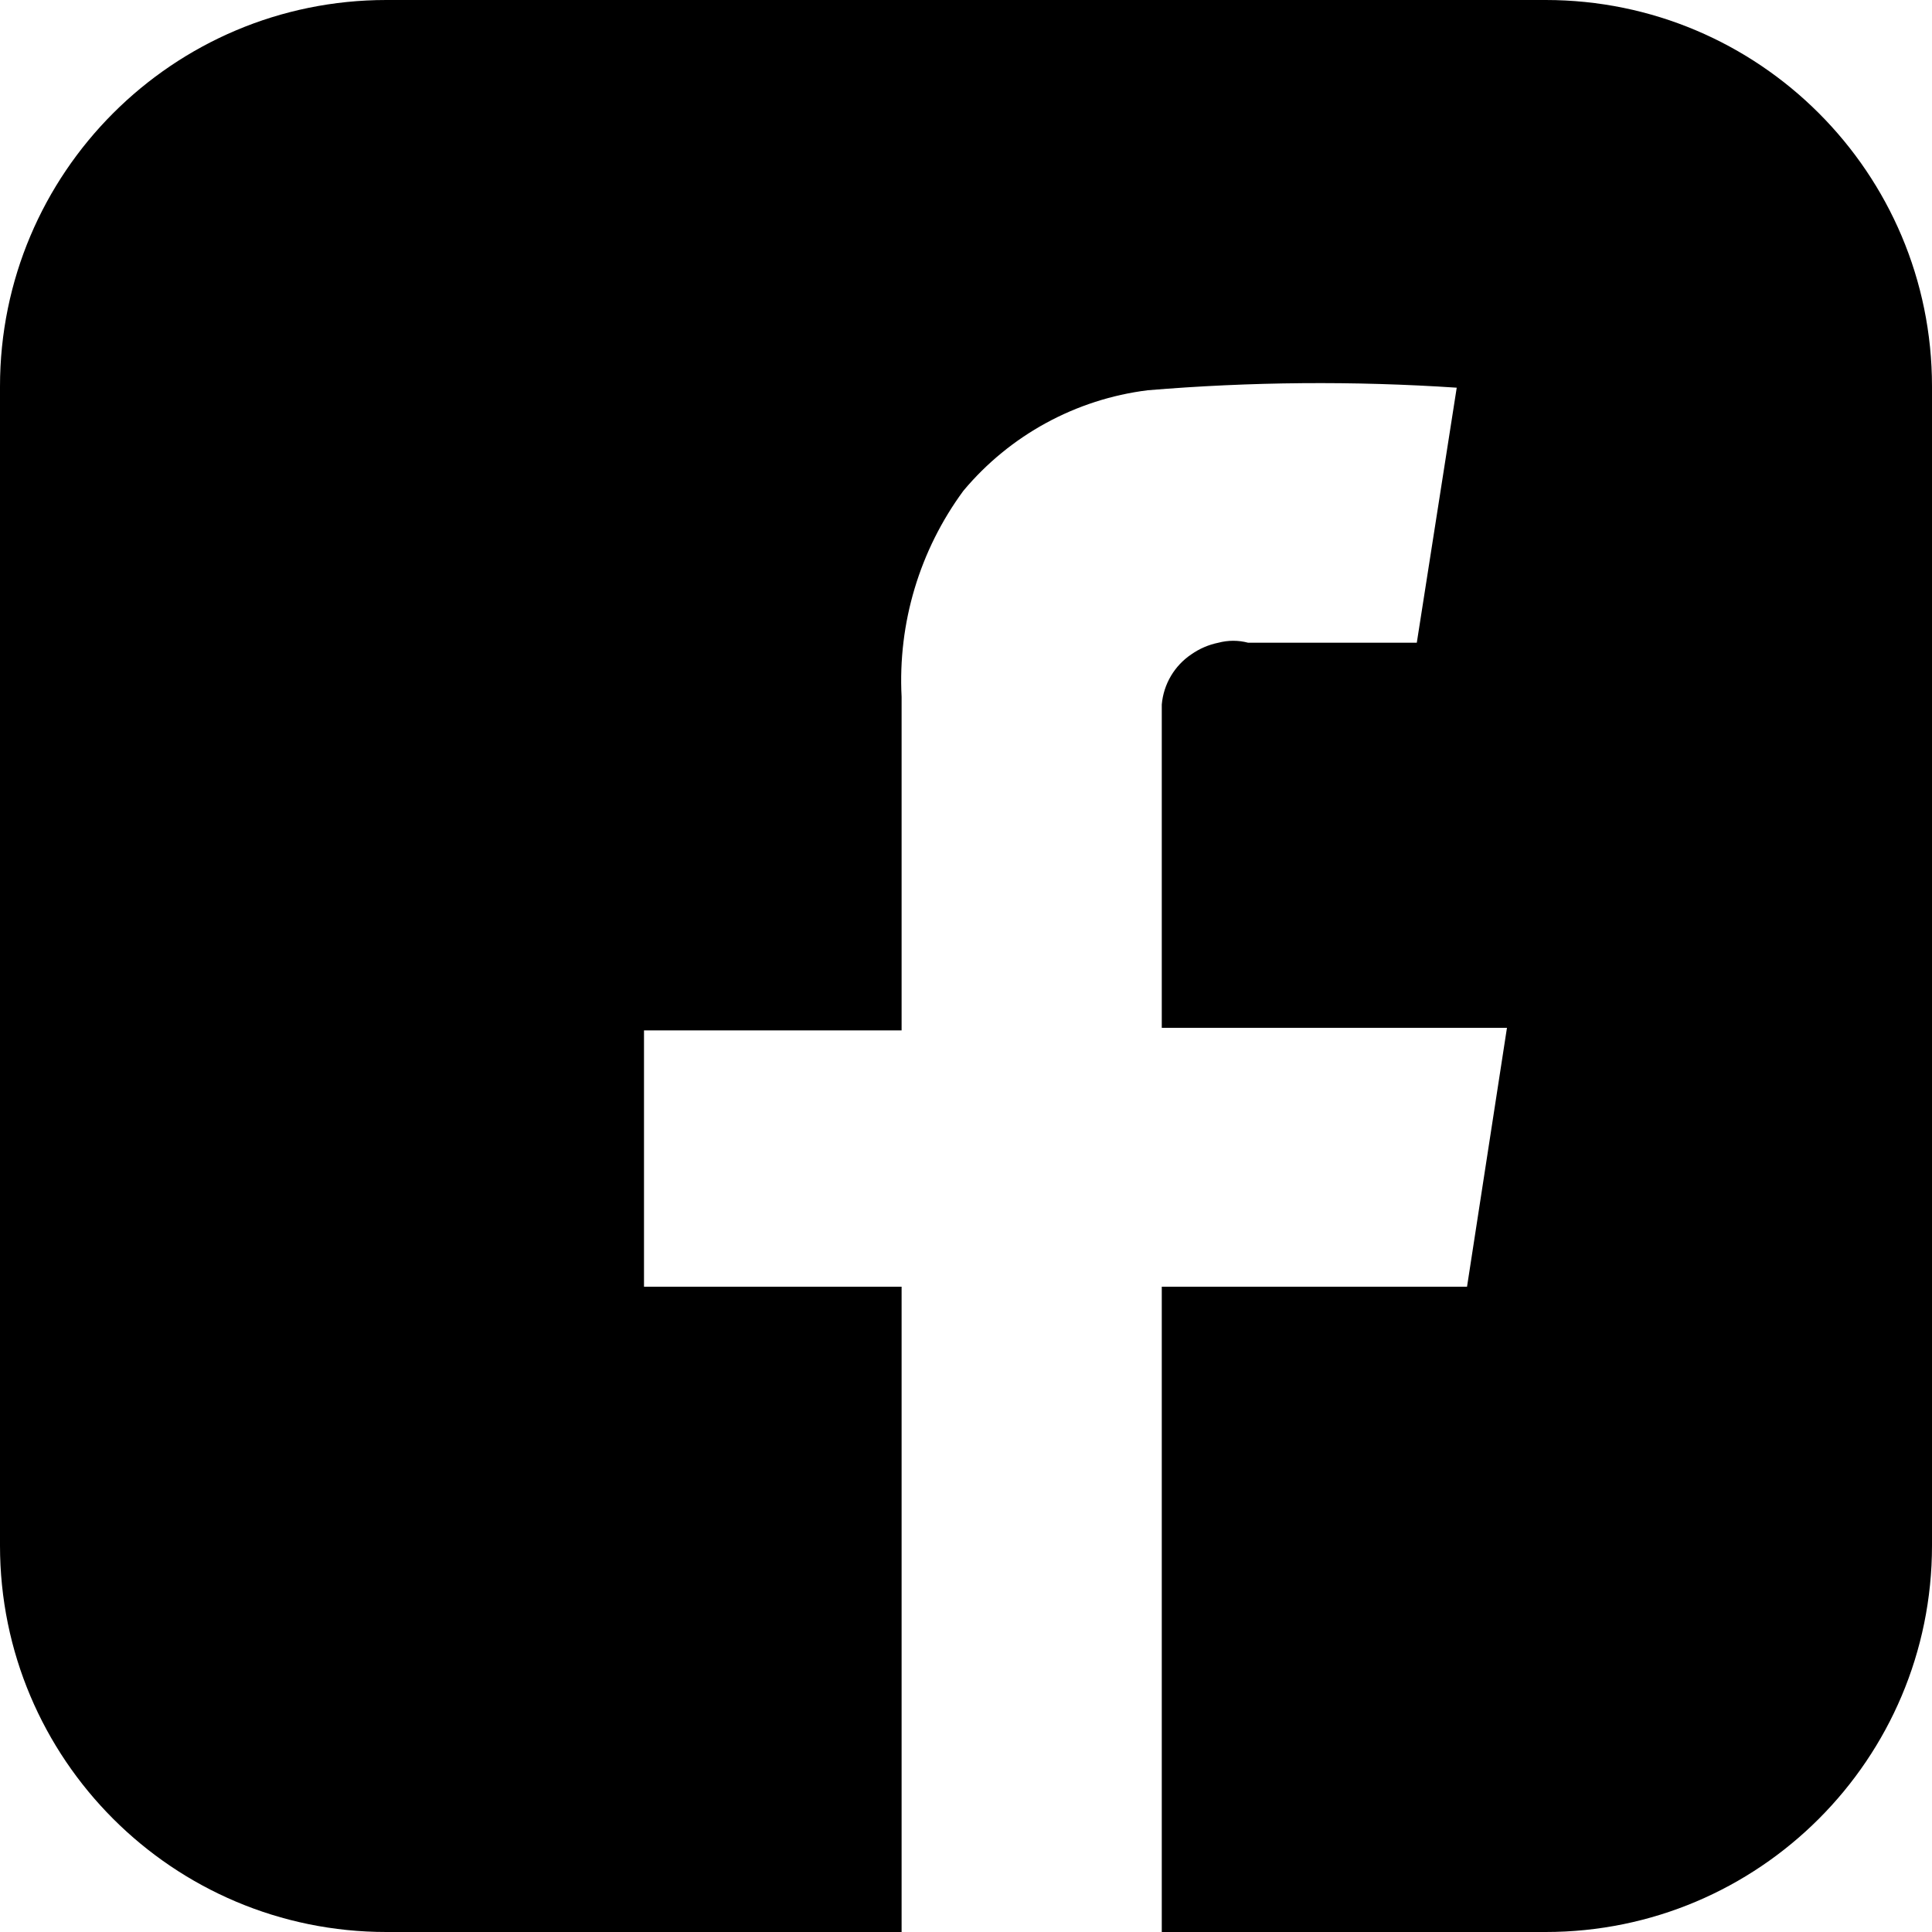
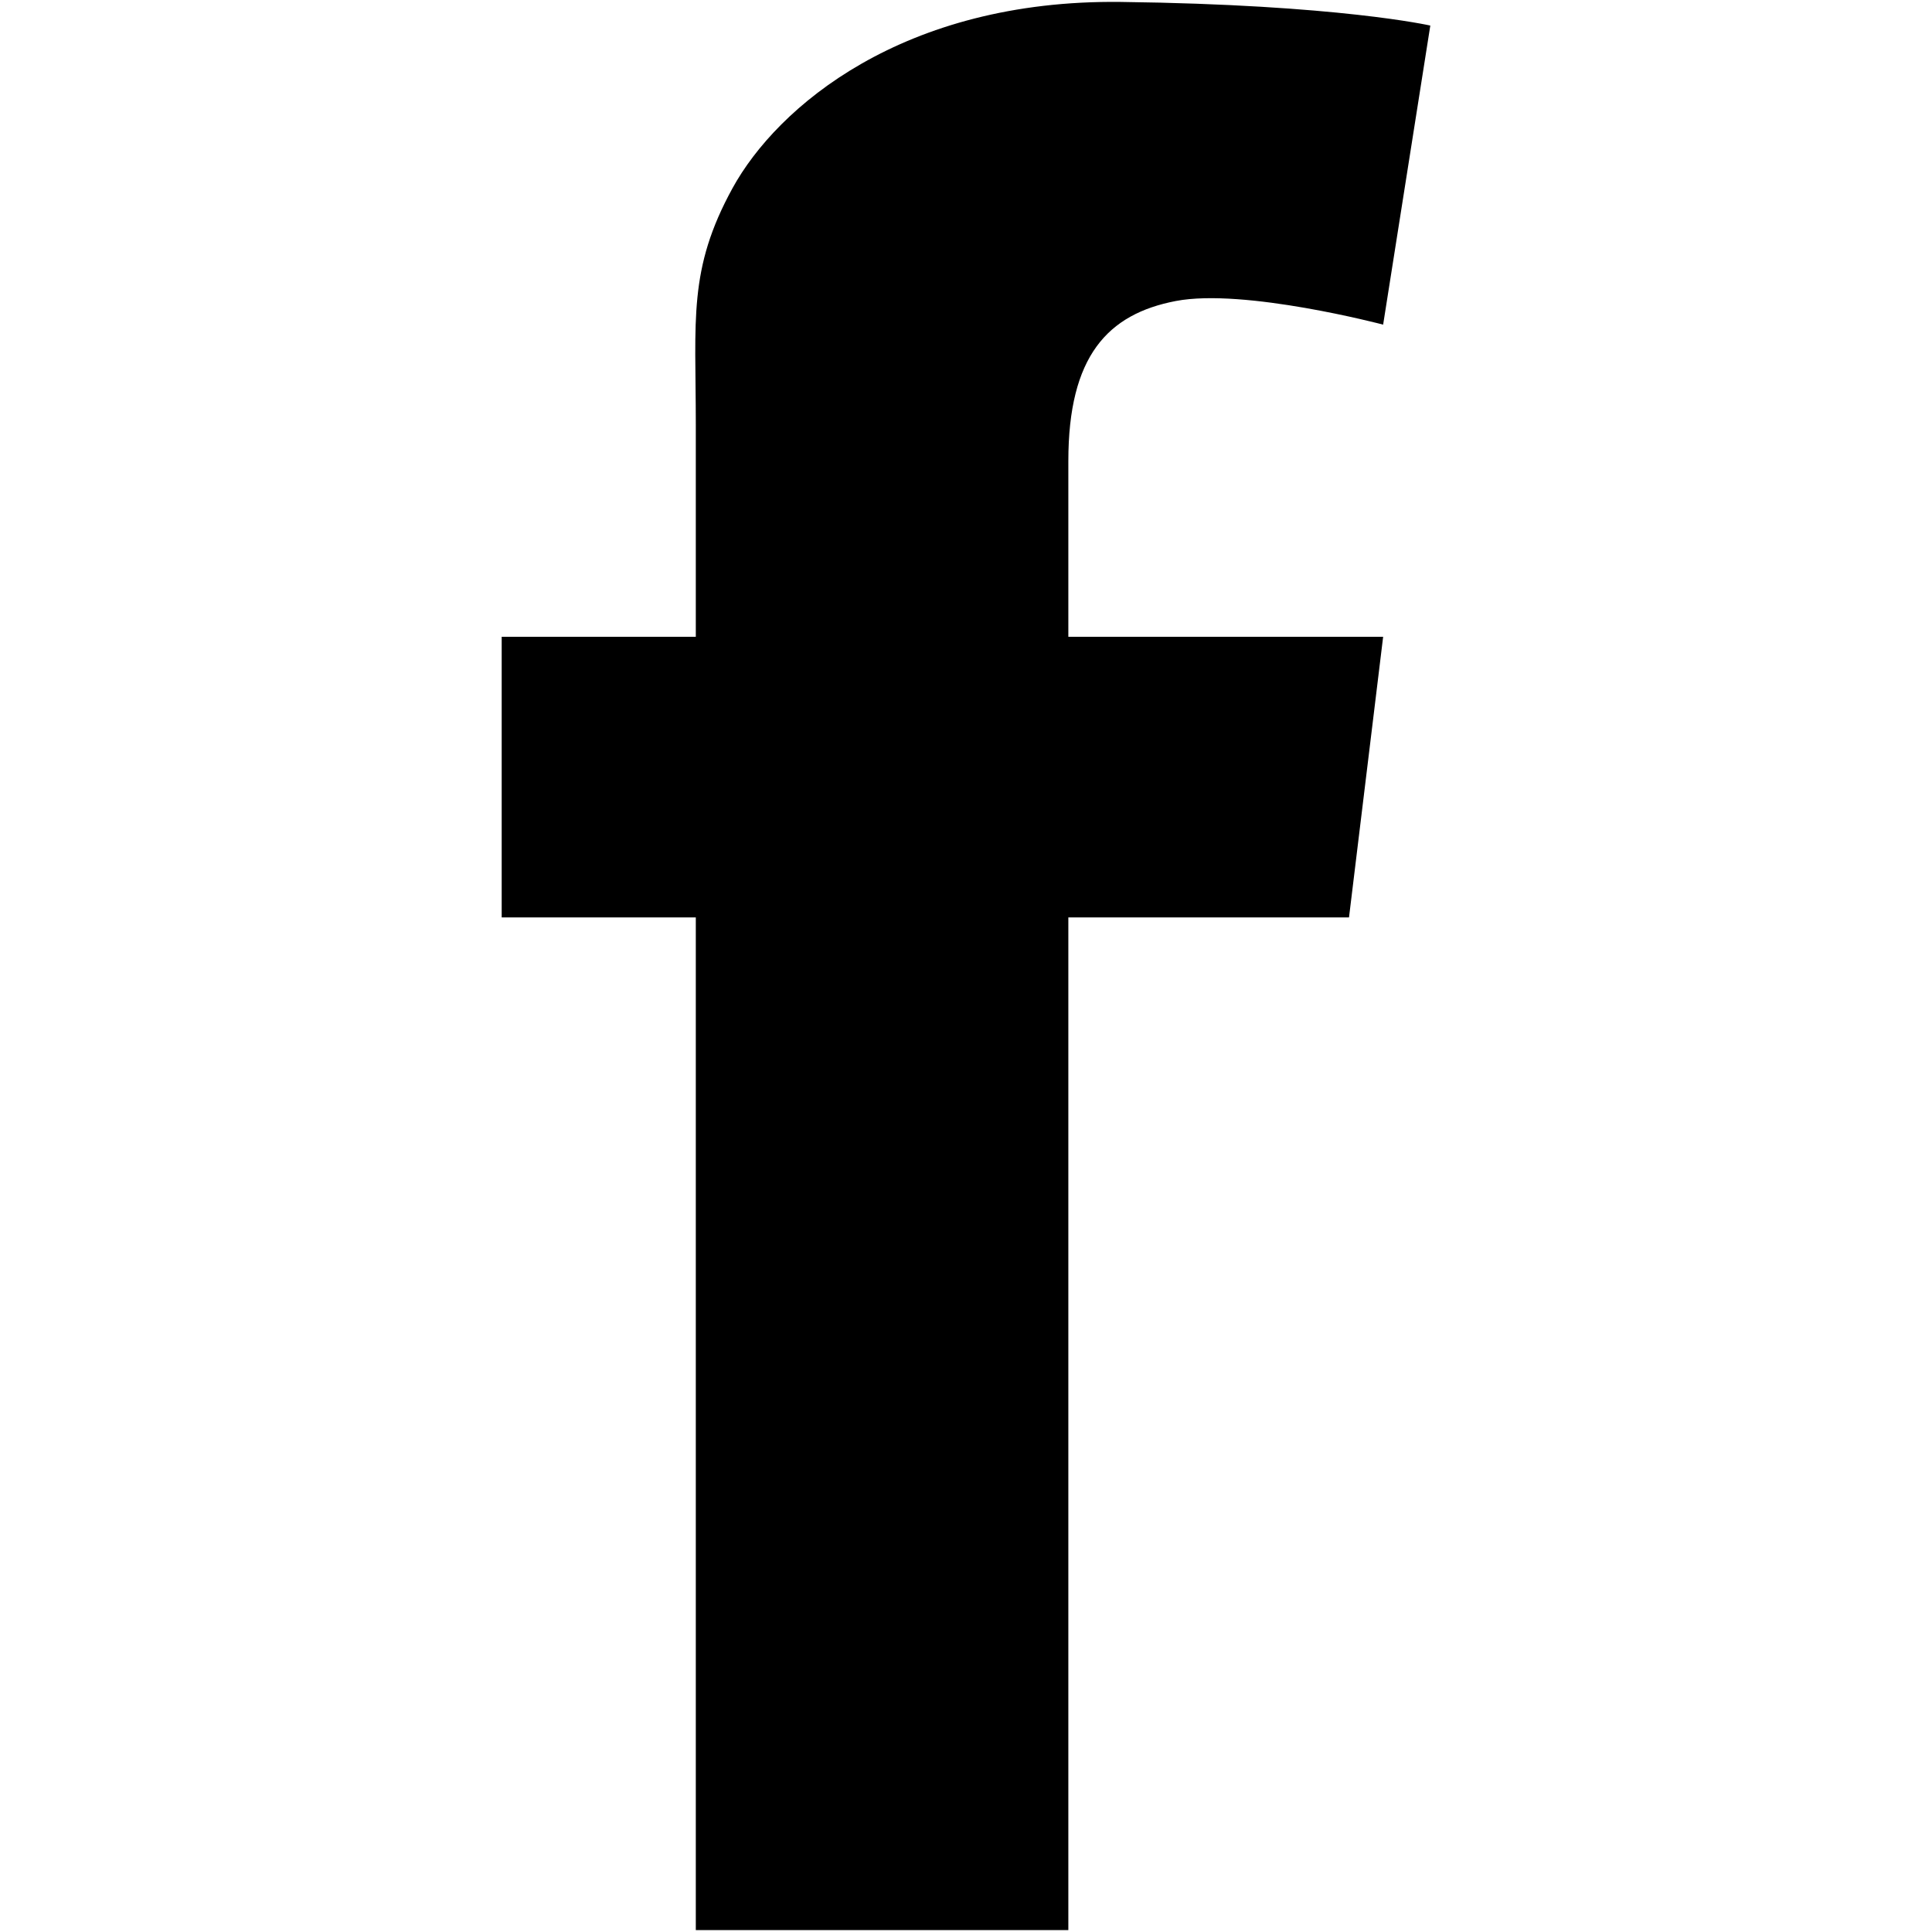
- <svg id="social-fb" viewBox="0 0 15 15">
-   <path fill-rule="evenodd" d="M12.01 15H9.02V9.99h2.37l.31-2.01H9.02V5.47a.524.524 0 0 1 .23-.39.559.559 0 0 1 .21-.09.448.448 0 0 1 .23 0H11l.31-1.98a16.025 16.025 0 0 0-2.4.02 2.225 2.225 0 0 0-1.43.78A2.482 2.482 0 0 0 7 5.41V8H5v1.99h2V15H3a3 3 0 0 1-3-3V3a3 3 0 0 1 3-3h9a3 3 0 0 1 3 3v9a3 3 0 0 1-3 3Z" />
+ <svg xmlns="http://www.w3.org/2000/svg" xml:space="preserve" viewBox="0 0 512 512">
+   <path d="M283.122 122.174v46.583h83.424l-9.045 74.367h-74.379v268.375h-98.726V243.124h-51.443v-74.367h51.443v-56.302c0-27.82-2.096-41.02 9.725-62.578C205.948 28.32 239.308-.174 297.007.512c57.713.711 82.04 6.263 82.04 6.263l-12.501 79.257s-36.853-9.731-54.942-6.263c-18.065 3.469-28.482 14.597-28.482 42.405z" />
</svg>
